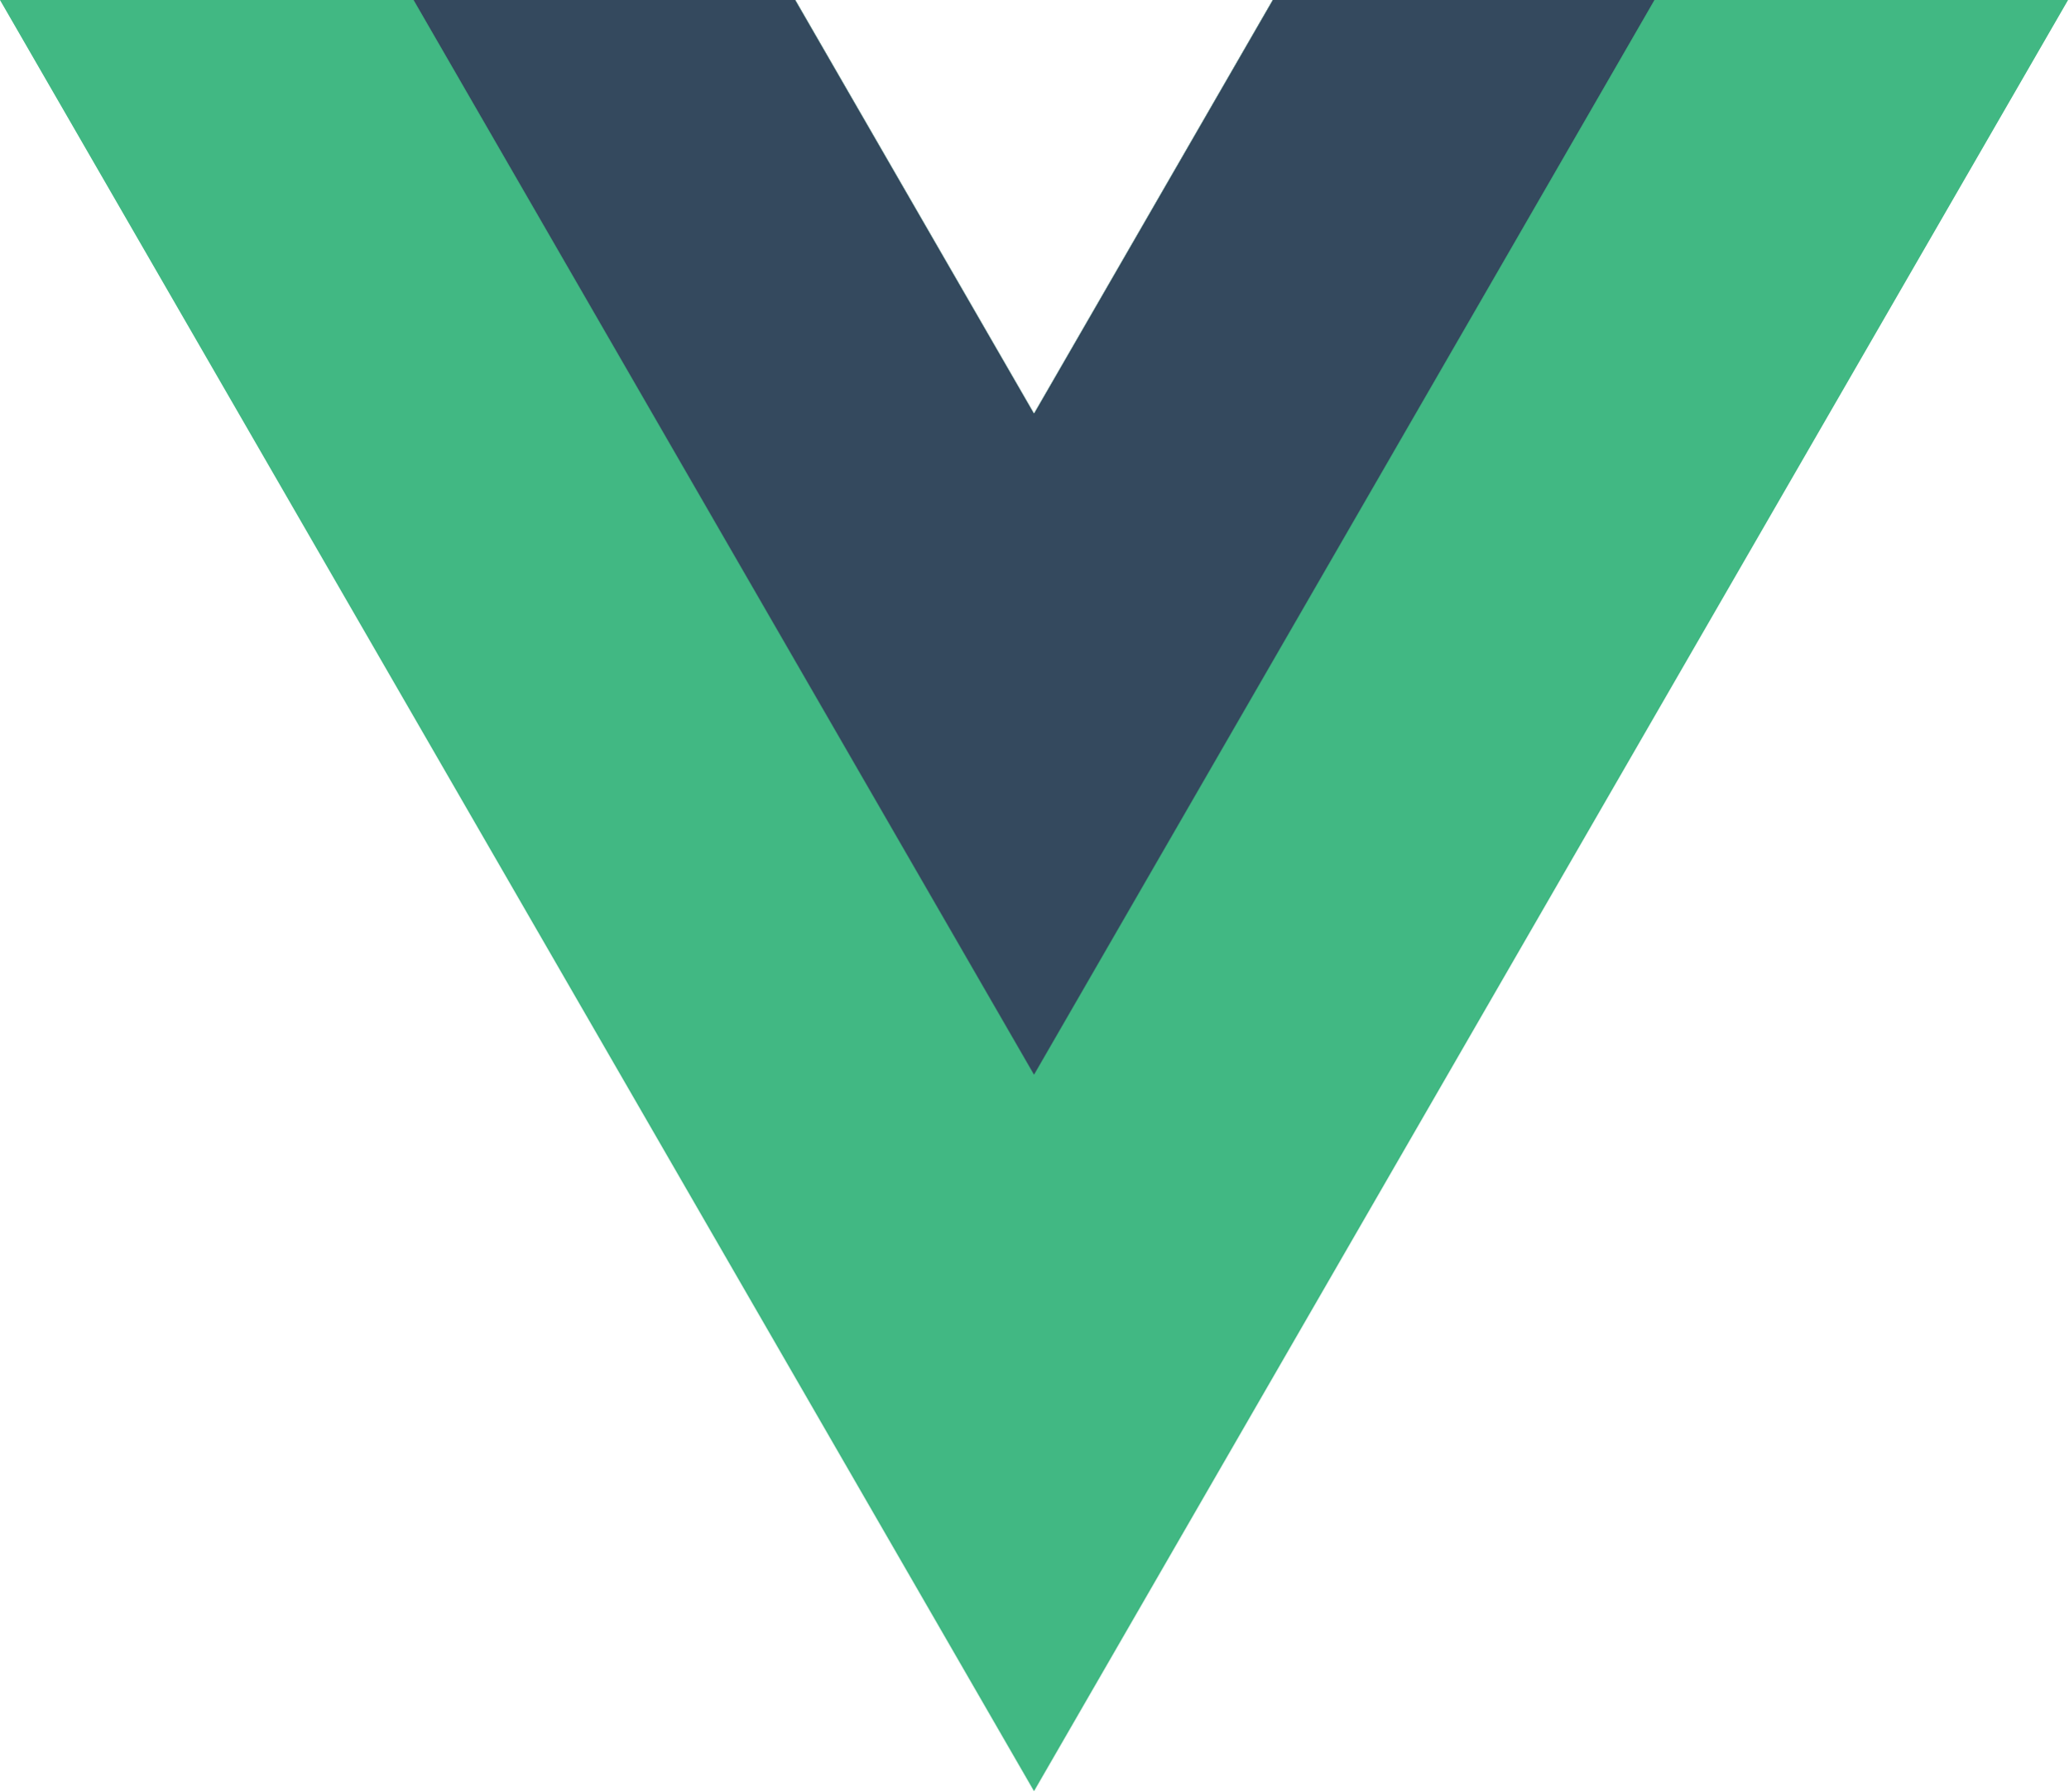
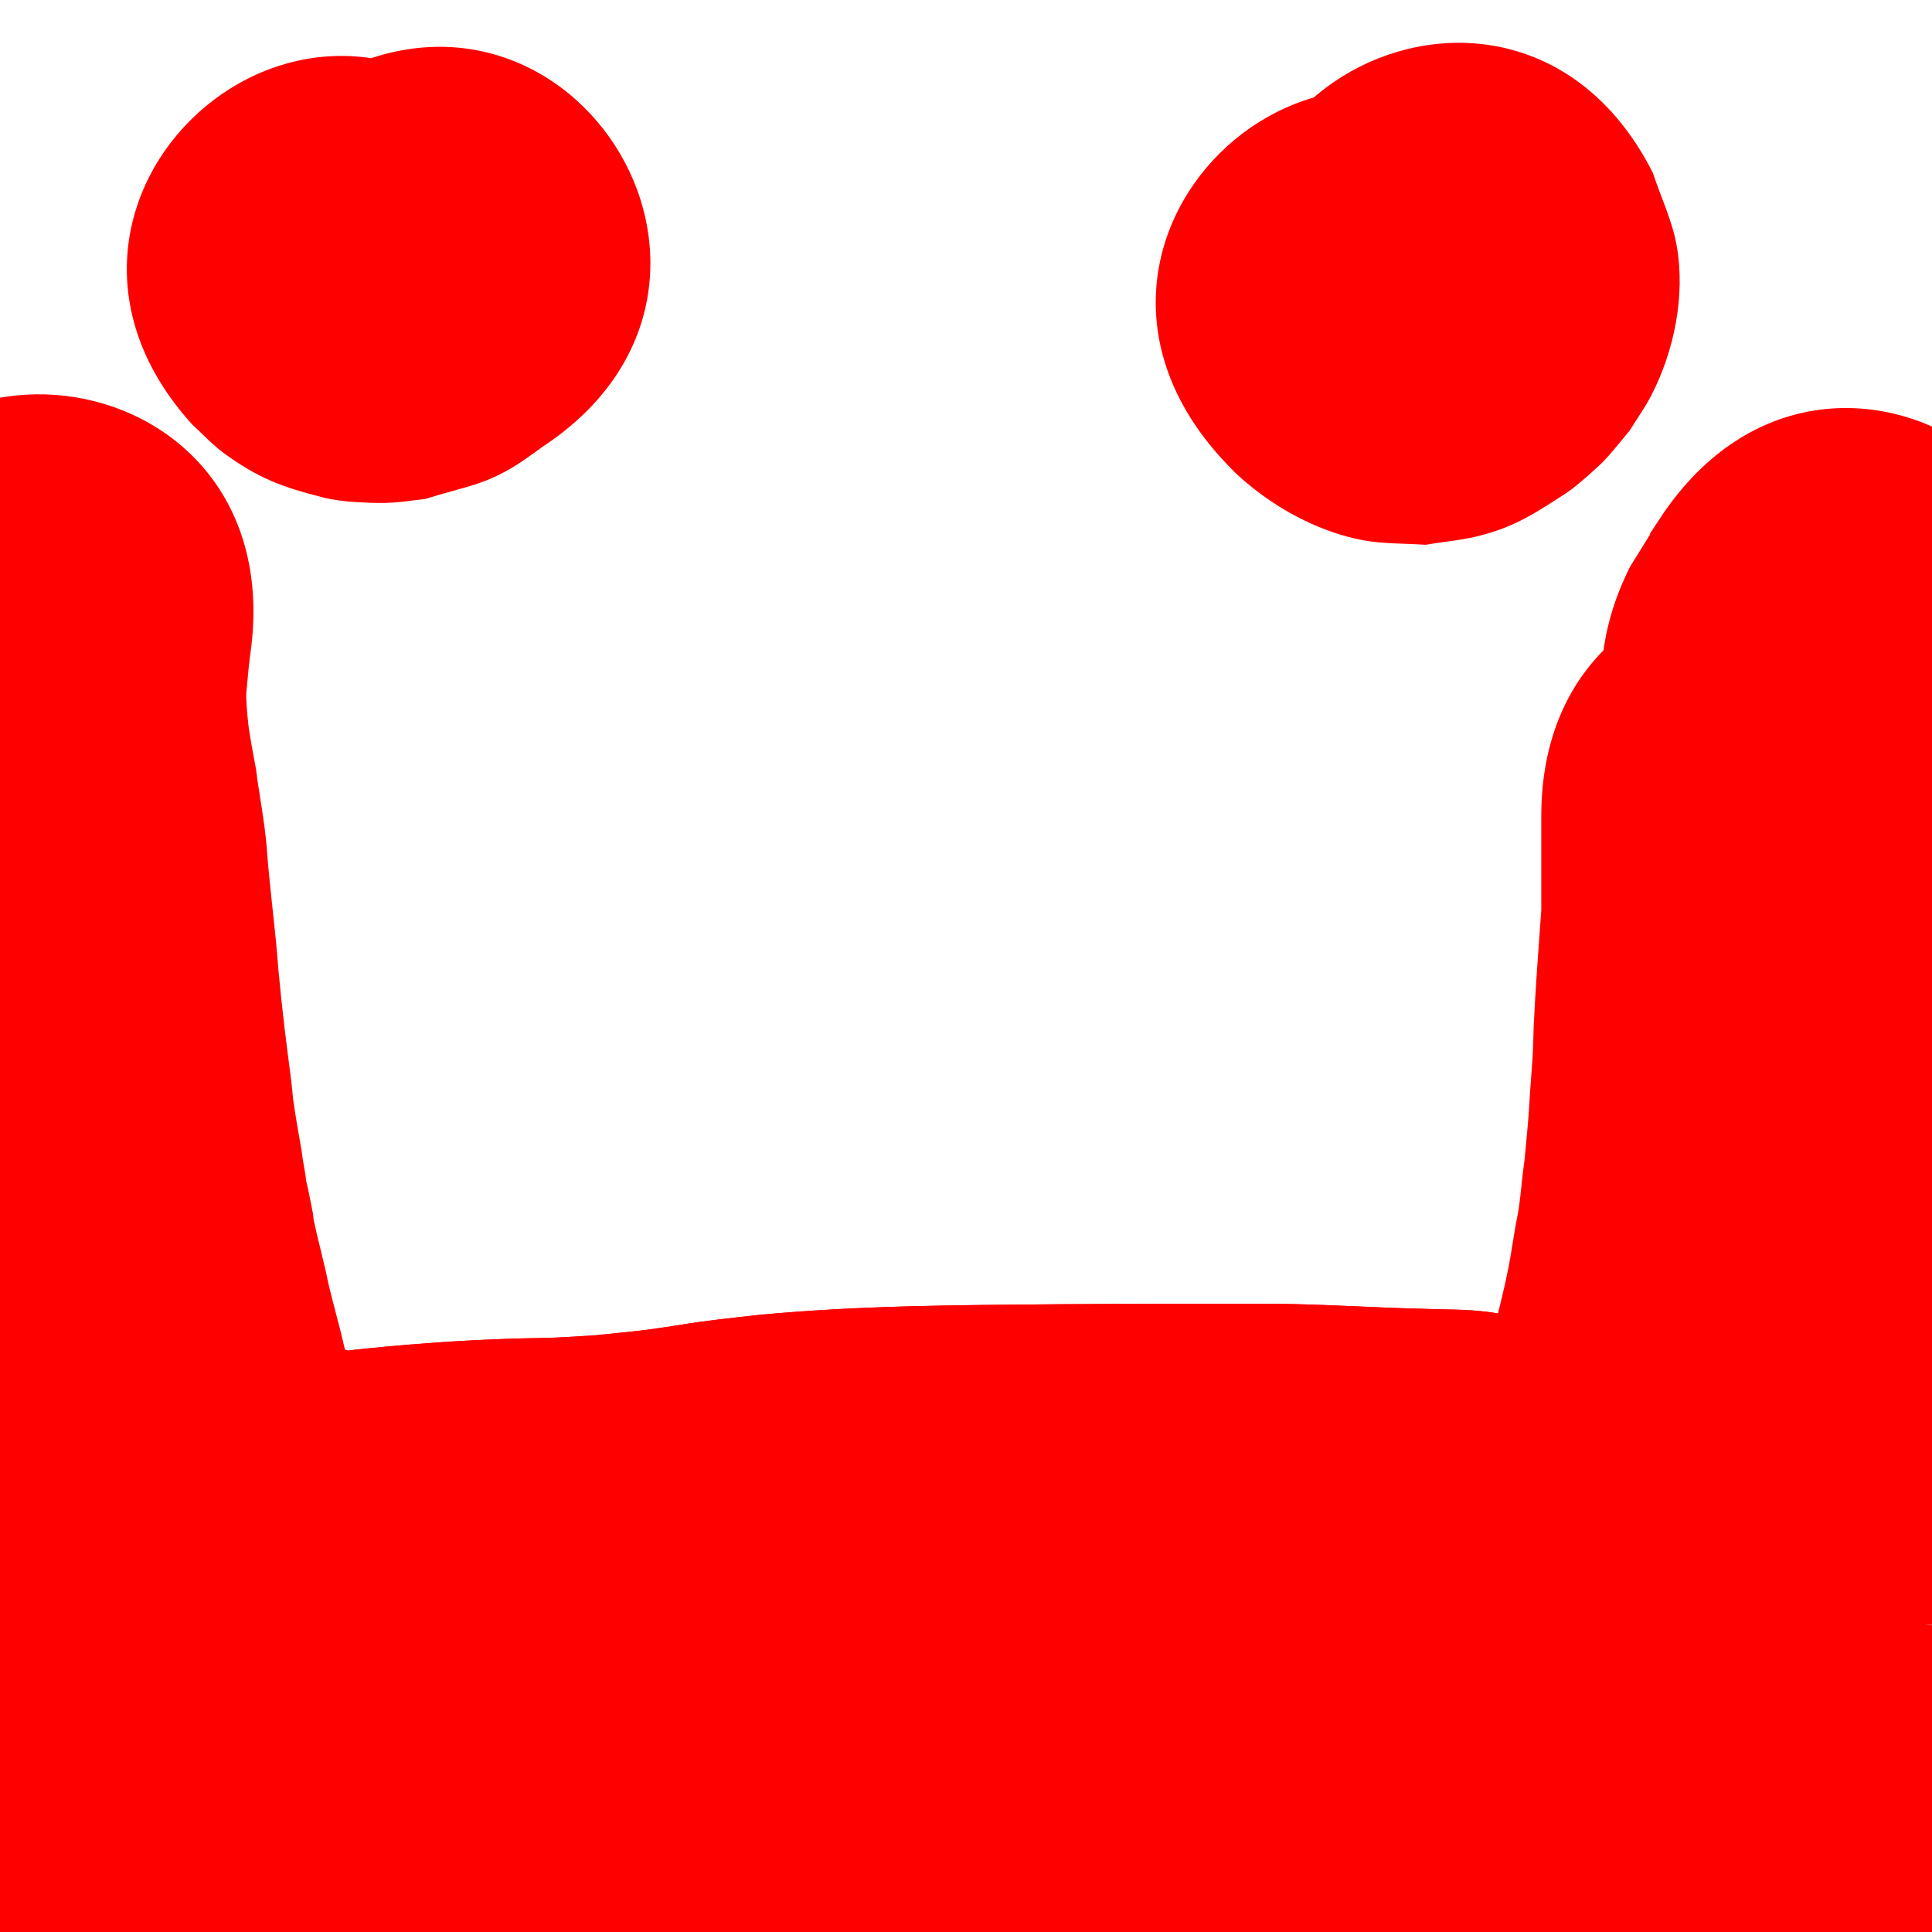
- <svg xmlns="http://www.w3.org/2000/svg" viewBox="0 0 261.76 226.69">
-   <path d="M161.096.001l-30.225 52.351L100.647.001H-.005l130.877 226.688L261.749.001z" fill="#41b883" />
-   <path d="M161.096.001l-30.225 52.351L100.647.001H52.346l78.526 136.01L209.398.001z" fill="#34495e" />
+ <svg xmlns="http://www.w3.org/2000/svg" width="512" height="512" viewBox="0 0 512 512" version="1.1" id="svg1">
+   <defs id="defs1" />
+   <g id="layer1">
+     <path style="fill:#ff0000" id="path2" d="m 50.994,112.558 c 2.818,2.54 5.38,5.398 8.454,7.621 9.02,6.524 15.06,8.815 25.944,11.599 2.922,0.747 5.946,1.102 8.957,1.279 9.162,0.539 10.649,0.105 18.347,-0.832 10.921,-3.379 15.752,-3.719 24.197,-9.018 3.108,-1.95 6.004,-4.218 8.993,-6.346 0.28,-0.2 1.094,-0.835 0.814,-0.635 -1.166,0.832 -2.315,1.688 -3.473,2.532 67.332,-43.527 5.775,-138.749 -61.557,-95.221 v 0 c -1.679,1.181 -3.377,2.338 -5.038,3.544 -0.626,0.455 -2.493,1.826 -1.823,1.438 1.941,-1.125 3.714,-2.525 5.652,-3.657 4.525,-2.643 12.209,-3.851 16.019,-4.857 3.384,-0.188 3.983,-0.273 8.847,0.199 1.501,0.146 3.007,0.388 4.445,0.84 8.166,2.565 11.948,3.972 18.666,9.154 2.342,1.806 4.303,4.059 6.454,6.088 C 80.961,-23.039 -2.938,53.232 50.994,112.558 Z" />
+     <path style="fill:#ff0000" id="path3" d="m 323.667,121.422 c 2.772,2.987 3.913,4.298 8.063,7.646 8.354,6.74 18.815,12.08 29.392,14.082 5.469,1.035 11.103,0.817 16.654,1.226 4.904,-0.833 9.901,-1.235 14.712,-2.498 9.345,-2.453 14.658,-6.079 22.747,-11.329 2.604,-1.69 8.421,-6.953 9.797,-8.391 2.432,-2.543 4.561,-5.36 6.842,-8.04 1.917,-3.119 4.076,-6.101 5.75,-9.356 6.081,-11.822 9.052,-26.464 6.714,-39.665 -1.181,-6.666 -4.212,-12.867 -6.319,-19.3 C 401.853,-25.76 300.659,25.387 336.825,96.942 v 0 c -1.601,-5.433 -3.967,-10.697 -4.802,-16.299 -1.413,-9.474 0.622,-20.476 5.353,-28.862 1.145,-2.03 2.587,-3.878 3.88,-5.817 4.877,-5.299 2.945,-3.628 7.483,-7.316 0.067,-0.054 -0.253,0.229 -0.177,0.188 2.525,-1.362 4.917,-2.987 7.536,-4.157 6.509,-2.906 9.771,-2.65 17.229,-3.603 4.138,0.464 8.353,0.472 12.414,1.392 6.739,1.527 13.179,4.805 18.382,9.332 1.384,1.204 2.609,2.581 3.924,3.86 0.168,0.163 -0.321,-0.34 -0.481,-0.51 -53.932,-59.325 -137.831,16.946 -83.899,76.272 z" />
+     <path style="fill:#ff0000" id="path4" d="m -45.995,157.925 c -0.186,1.483 -0.396,2.962 -0.558,4.448 -0.313,2.866 -0.574,5.737 -0.869,8.604 -0.248,2.408 -1.59,15.077 -1.813,17.323 -0.897,9.029 -0.869,9.19 -1.595,18.178 -0.893,12.097 -1.27,24.228 -1.461,36.355 -0.051,3.254 -0.033,6.51 -0.111,9.763 -0.068,2.835 -0.219,5.668 -0.328,8.502 -1.071,21.171 -1.656,42.359 -2.003,63.553 -0.192,13.858 -0.245,27.717 -0.27,41.575 -0.007,3.743 0.031,7.485 -0.013,11.228 -0.041,3.495 -0.162,6.988 -0.244,10.482 -0.418,14.021 -0.899,28.041 -1.262,42.064 -0.259,9.999 0.005,5.31 -0.505,12.548 -1.144,10.466 -1.628,20.978 -1.948,31.496 -0.22,10.152 -0.731,21.001 2.974,30.675 2.58,6.736 5.22,13.828 10.104,19.137 6.932,7.535 16.346,12.334 24.52,18.501 4.534,1.339 9.025,2.835 13.602,4.017 0.983,0.254 12.213,2.189 13.286,2.355 9.031,1.395 18.114,2.343 27.188,3.411 3.284,0.338 6.565,0.715 9.853,1.014 6.978,0.634 16.344,1.313 23.274,1.578 13.861,0.529 27.74,0.369 41.607,0.293 10.967,-0.086 21.932,-0.237 32.899,-0.363 2.886,-0.033 5.772,-0.101 8.658,-0.096 6.088,0.011 12.174,0.221 18.261,0.342 18.438,0.496 36.886,0.254 55.327,0.053 4.106,-0.045 8.213,-0.05 12.319,-0.142 4.74,-0.107 9.478,-0.306 14.217,-0.459 4.586,-0.179 9.173,-0.361 13.759,-0.536 10.55,-0.403 16.353,-0.626 26.892,-0.933 8.565,-0.335 17.137,-0.367 25.704,-0.602 4.609,-0.126 9.217,-0.31 13.825,-0.465 20.5,-0.904 40.966,-2.404 61.453,-3.515 13.249,-0.719 18.634,-0.898 31.807,-1.439 24.373,-0.644 48.714,-2.113 73.065,-3.292 9.197,0.017 18.63,1.366 27.737,-0.528 5.183,-1.078 10.173,-2.938 15.259,-4.407 5.752,-3.67 12.204,-6.423 17.256,-11.009 11.457,-10.398 17.218,-22.44 19.797,-37.619 1.807,-10.636 -0.101,-20.155 -3.028,-30.119 -0.758,-2.581 -1.892,-5.037 -2.837,-7.555 -4.079,-9.789 -7.042,-19.979 -10.093,-30.12 -0.92,-3.736 -2.177,-8.724 -2.945,-12.39 -0.434,-2.069 -0.781,-4.156 -1.159,-6.236 -0.475,-2.609 -0.997,-5.211 -1.4,-7.832 -0.373,-2.424 -0.619,-4.866 -0.928,-7.299 -0.414,-3.265 -0.825,-6.53 -1.238,-9.795 -0.877,-8.491 -1.162,-10.692 -1.809,-19.199 -0.235,-3.091 -0.389,-6.187 -0.618,-9.278 -0.721,-9.744 -1.564,-19.476 -2.236,-29.224 -1.05,-16.255 -1.291,-32.547 -1.443,-48.83 0.591,-17.084 1.25,-34.164 1.657,-51.255 0.295,-13.46 0.39,-26.923 0.428,-40.386 0.053,-45.668 2.782,-13.441 -113.381,-7.524 -1.44,0.073 -0.002,2.884 -0.002,4.326 -9.7e-4,2.247 -0.002,4.494 -0.002,6.741 0.261,14.5 -0.609,28.978 -1.676,43.429 -0.322,4.363 -0.586,8.732 -0.995,13.088 -0.356,3.786 -0.866,7.556 -1.298,11.334 -1.565,12.381 -3.416,24.726 -5.493,37.031 -0.664,3.933 -1.318,7.869 -2.074,11.786 -1.327,6.874 -3.212,14.645 -4.79,21.419 -4.276,17.125 -9.063,34.132 -12.824,51.383 -0.638,2.927 -1.203,5.87 -1.804,8.805 -3.015,12.77 -4.719,25.784 -6.369,38.784 -0.894,7.945 -0.483,3.949 -1.231,11.99 -7.27,79.846 105.649,90.127 112.919,10.281 v 0 c 0.458,-5.214 0.193,-2.512 0.81,-8.106 1.358,-10.909 -0.337,2.503 1.407,-10.521 0.158,-1.178 0.265,-2.363 0.432,-3.539 0.781,-5.502 1.966,-10.936 3.158,-16.36 0.396,-1.986 0.762,-3.979 1.189,-5.959 1.328,-6.157 2.468,-10.567 4.015,-16.811 2.842,-11.469 5.927,-22.873 8.757,-34.346 2.484,-10.76 3.931,-16.568 6.01,-27.417 0.848,-4.423 1.584,-8.867 2.331,-13.309 2.376,-14.138 4.485,-28.324 6.246,-42.552 0.557,-5.101 1.193,-10.193 1.67,-15.302 0.427,-4.574 0.712,-9.161 1.043,-13.743 0.361,-4.987 0.747,-9.972 1.034,-14.963 0.696,-12.107 1.028,-24.237 0.919,-36.364 7.6e-4,-2.238 0.001,-4.477 0.002,-6.715 6.1e-4,-1.41 1.41,-4.158 0.002,-4.23 -116.712,-5.919 -113.312,-38.292 -113.39,7.043 -0.035,12.673 -0.122,25.347 -0.397,38.017 -0.204,8.654 -0.442,17.304 -0.757,25.955 -0.084,2.305 -0.639,16.4 -0.701,18.552 -0.101,3.502 -0.151,7.006 -0.226,10.508 0.177,18.541 0.487,37.089 1.709,55.596 0.232,3.332 0.448,6.666 0.695,9.997 0.472,6.349 1.056,12.69 1.528,19.039 0.281,3.786 0.483,7.578 0.778,11.363 0.821,10.55 1.166,13.091 2.288,23.703 0.841,6.636 2.035,16.402 3.048,22.87 0.486,3.104 1.085,6.189 1.668,9.277 1.897,10.044 4.078,20.025 6.872,29.862 4.056,13.456 8.144,26.922 13.54,39.917 -1.799,-7.111 -2.729,-14.332 -1.129,-21.726 2.721,-12.572 7.681,-22.277 17.537,-30.698 4.327,-3.697 9.779,-5.825 14.669,-8.738 3.814,-0.949 7.575,-2.142 11.441,-2.848 1.706,-0.312 3.465,-0.153 5.199,-0.192 0.164,-0.004 -0.321,0.092 -0.485,0.087 -1.907,-0.06 -3.811,-0.212 -5.718,-0.281 -7.909,-0.288 -7.576,-0.187 -16.06,-0.11 -24.08,1.167 -48.15,2.622 -72.252,3.256 -14.355,0.594 -19.374,0.756 -33.852,1.542 -19.534,1.061 -39.048,2.481 -58.591,3.382 -4.101,0.141 -8.201,0.312 -12.303,0.424 -51.043,1.392 25.417,-0.9 -27.011,0.636 -10.772,0.316 -16.938,0.551 -27.676,0.961 -4.365,0.167 -8.731,0.342 -13.096,0.512 -3.923,0.135 -7.845,0.314 -11.769,0.404 -1.472,0.034 -23.949,0.265 -25.036,0.274 -7.227,0.061 -18.887,0.146 -26.156,0.074 -4.298,-0.043 -8.595,-0.162 -12.892,-0.244 -5.334,-0.105 -16.21,-0.348 -21.767,-0.357 -2.922,-0.005 -5.843,0.063 -8.764,0.097 -10.724,0.124 -21.448,0.271 -32.172,0.357 -8.791,0.051 -15.705,0.123 -24.477,0.047 -3.409,-0.03 -6.819,-0.051 -10.226,-0.168 -8.738,-0.301 -17.46,-1.05 -26.15,-1.989 -2.913,-0.342 -5.824,-0.693 -8.738,-1.027 -5.157,-0.591 -7.549,-0.766 -12.561,-1.534 -1.973,-0.302 -3.934,-0.677 -5.902,-1.009 -0.896,-0.151 -3.508,-0.831 -2.689,-0.44 2.358,1.127 4.913,1.785 7.37,2.677 6.952,5.642 14.997,10.156 20.857,16.926 4.052,4.681 6.119,10.834 8.215,16.66 1.269,3.528 1.288,7.389 1.775,11.107 0.085,0.645 -0.062,2.602 -0.063,1.951 -0.001,-0.734 0.144,-7.081 0.151,-7.399 0.124,-4.237 0.228,-8.478 0.499,-12.708 0.212,-3.31 0.431,-5.242 0.729,-8.65 0.191,-2.192 0.372,-4.386 0.558,-6.578 0.162,-2.843 0.368,-5.685 0.485,-8.53 0.108,-2.63 0.124,-5.264 0.192,-7.895 0.367,-14.216 0.862,-28.427 1.276,-42.642 0.09,-4.283 0.22,-8.566 0.271,-12.85 0.044,-3.693 0.006,-7.387 0.013,-11.08 0.024,-13.338 0.073,-26.675 0.255,-40.012 0.33,-20.431 0.909,-40.855 1.942,-61.263 0.132,-3.789 0.304,-7.577 0.397,-11.368 0.071,-2.919 0.052,-5.839 0.096,-8.758 0.148,-9.86 0.421,-19.726 1.121,-29.564 0.593,-7.467 0.586,-7.827 1.346,-15.474 0.227,-2.287 1.66,-15.806 1.877,-17.952 0.19,-1.88 0.332,-3.766 0.538,-5.644 0.188,-1.717 0.429,-3.429 0.643,-5.143 C 76.073,91.715 -36.518,78.311 -45.995,157.925 Z" />
+     <path style="fill:#ff0000" id="path5" d="m 533.414,200.862 c -1.45,2.487 -7.297,12.199 -1.121,2.519 0.863,-1.353 1.643,-2.759 2.5,-4.116 0.165,-0.261 -0.282,0.55 -0.422,0.825 45.382,-66.096 -48.092,-130.275 -93.474,-64.179 v 0 c -1.176,1.783 -2.369,3.555 -3.529,5.349 -0.083,0.128 -0.324,0.498 -0.197,0.414 0.21,-0.141 0.313,-0.397 0.47,-0.596 -1.88,3.026 -3.761,6.051 -5.641,9.077 -35.856,71.712 65.56,122.419 101.415,50.708 z" />
+     <path style="fill:#ff0000" id="path6" d="m 408.455,216.245 c 0,8.326 0,16.653 0,24.979 -0.741,10.273 -1.534,20.54 -2.016,30.829 -0.068,2.171 -0.105,4.342 -0.205,6.512 -0.155,3.339 -0.473,6.669 -0.694,10.004 -0.148,2.236 -0.257,4.475 -0.426,6.71 -0.311,4.102 -0.742,8.194 -1.108,12.291 -0.639,4.146 -0.897,8.341 -1.484,12.493 -0.214,1.518 -0.584,3.009 -0.844,4.52 -1.292,7.512 -1.247,8.485 -2.811,15.613 -0.561,2.557 -1.217,5.092 -1.826,7.638 -1.585,6.487 -3.112,12.888 -4.837,19.339 -1.499,5.604 -3.156,11.164 -4.671,16.764 -7.804,28.864 2.437,-8.611 -3.655,13.639 -1.769,6.968 -3.607,13.919 -5.312,20.903 -4.347,17.801 0.958,-3.492 -2.293,9.512 -1.651,7.184 -3.039,14.424 -4.682,21.608 -1.192,5.213 -0.562,3.05 -1.536,6.165 -0.288,1.003 -0.539,2.018 -0.865,3.01 -0.044,0.135 -0.029,-0.291 0.017,-0.426 0.435,-1.263 0.768,-2.582 1.421,-3.748 5.824,-10.407 8.39,-13.56 19.518,-20.984 3.005,-2.005 6.658,-2.807 9.986,-4.211 2.349,-0.478 4.852,-0.473 7.048,-1.434 0.993,-0.435 -2.162,-0.169 -3.245,-0.231 -2.529,-0.144 -5.059,-0.264 -7.589,-0.389 -9.584,-0.47 -19.169,-0.856 -28.757,-1.206 -2.861,-0.089 -5.724,-0.142 -8.583,-0.268 -4.456,-0.197 -8.904,-0.564 -13.356,-0.841 -3.737,-0.233 -9.977,-0.557 -13.767,-1.024 -1.539,-0.19 -3.055,-0.532 -4.583,-0.798 -2.398,-0.4 -4.803,-0.756 -7.193,-1.199 -1.78,-0.33 -3.539,-0.762 -5.313,-1.119 -2.54,-0.511 -5.083,-1.014 -7.63,-1.486 -7.389,-1.371 -14.794,-2.445 -22.247,-3.395 -11.215,-1.44 -22.525,-1.623 -33.814,-1.702 -8.014,-0.118 -16.034,0.123 -24.048,-6.4e-4 -2.555,-0.039 -5.107,-0.169 -7.66,-0.266 -6.745,-0.256 -13.488,-0.543 -20.232,-0.808 -3.823,-0.128 -7.645,-0.31 -11.47,-0.384 -8.236,-0.159 -16.244,-0.079 -24.473,0.034 -1.398,0.019 -18.406,0.322 -20.305,0.389 -3.404,0.118 -6.805,0.328 -10.207,0.492 -14.571,0.958 -29.154,1.658 -43.751,2.046 -4.475,0.021 -8.947,0.326 -13.418,0.043 -0.838,-0.053 -3.345,-0.287 -2.513,-0.177 12.13,1.604 3.108,-0.656 18.34,4.819 13.342,9.532 7.452,4.099 15.539,13.142 0.253,0.283 0.877,1.179 0.803,0.807 -0.225,-1.134 -0.866,-2.145 -1.283,-3.224 -2.043,-5.289 -1.489,-3.808 -3.146,-8.898 -0.309,-1.175 -0.657,-2.341 -0.927,-3.525 -0.214,-0.94 -0.328,-1.901 -0.523,-2.845 -1.062,-5.147 -2.253,-10.244 -3.042,-15.443 -0.018,-0.359 -0.011,-0.72 -0.053,-1.076 -0.359,-3.026 -0.844,-6.037 -1.196,-9.065 -0.694,-5.956 0.27,-0.314 -1.265,-9.89 -0.385,-2.398 -0.859,-4.781 -1.288,-7.172 -2.321,-10.845 -0.793,-4.031 -3.39,-14.862 -0.446,-1.861 -0.858,-3.731 -1.322,-5.588 -0.785,-3.146 -2.31,-8.727 -3.117,-12.156 -0.283,-1.202 -0.514,-2.416 -0.77,-3.623 -0.479,-1.992 -0.956,-3.984 -1.436,-5.975 -0.635,-2.632 -1.091,-4.359 -1.605,-6.888 -0.321,-0.877 -0.26,-1.814 -0.429,-2.714 -0.363,-1.933 -0.769,-3.857 -1.153,-5.786 -0.217,-0.975 -0.45,-1.946 -0.651,-2.924 -0.045,-0.222 -0.096,-1.037 -0.126,-1.225 -0.249,-1.54 -0.542,-3.072 -0.789,-4.612 -0.122,-0.761 -0.192,-1.529 -0.317,-2.289 -0.341,-2.069 -0.721,-4.131 -1.082,-6.197 -0.23,-1.416 -0.477,-2.83 -0.69,-4.249 -0.88,-5.872 -0.258,-2.109 -0.944,-7.881 -0.266,-2.242 -0.574,-4.479 -0.861,-6.718 -0.304,-2.432 -0.624,-4.862 -0.911,-7.296 -0.303,-2.567 -0.573,-5.138 -0.86,-7.707 -0.251,-2.553 -0.518,-5.104 -0.753,-7.659 -0.218,-2.376 -0.378,-4.758 -0.605,-7.134 -0.214,-2.238 -1.317,-12.443 -1.597,-15.21 -0.576,-5.693 -0.537,-5.532 -0.979,-10.966 -0.526,-5.811 -1.594,-11.546 -2.433,-17.313 -0.119,-0.816 -0.178,-1.641 -0.315,-2.454 -1.371,-7.502 -0.858,-4.508 -1.605,-8.969 -0.636,-3.744 -0.91,-7.53 -1.05,-11.32 -0.05,-2.525 -0.028,-1.166 -0.061,-4.076 -1.048,-80.169 -114.424,-78.688 -113.376,1.482 v 0 c 0.07,4.92 0.019,2.447 0.154,7.419 0.394,8.736 1.14,17.459 2.652,26.081 0.294,1.642 0.548,3.291 0.881,4.925 0.032,0.159 -0.001,-0.647 0.024,-0.487 0.256,1.625 0.432,3.262 0.669,4.891 0.443,3.051 0.952,6.093 1.459,9.134 0.573,6.877 0.52,6.613 1.22,13.535 0.438,4.332 0.972,8.655 1.385,12.99 0.274,2.876 0.476,5.758 0.743,8.634 0.283,3.046 0.606,6.089 0.908,9.134 0.343,3.046 0.669,6.094 1.029,9.137 0.31,2.617 0.654,5.23 0.981,7.845 0.196,1.474 0.409,2.945 0.587,4.421 0.795,6.606 1.471,13.231 2.733,19.772 1.324,7.031 2.088,14.165 3.731,21.137 -0.052,-2.171 -0.025,-0.102 0.785,4.378 0.844,4.668 1.936,9.28 3.06,13.886 0.294,1.203 0.592,2.406 0.889,3.608 0.52,2.323 1.011,4.653 1.56,6.97 2.431,10.25 0.61,2.058 2.732,10.583 1.235,4.959 2.392,9.941 3.547,14.92 0.16,0.813 0.853,4.203 0.994,5.332 0.244,1.95 0.403,3.909 0.633,5.861 0.523,4.435 1.304,8.835 1.707,13.286 1.201,7.358 2.628,14.658 4.272,21.93 0.71,3.139 1.362,6.292 2.173,9.407 0.778,2.988 1.729,5.929 2.594,8.893 2.618,7.613 3.078,9.32 6.092,16.666 1.155,2.814 2.292,5.64 3.611,8.381 3.914,8.133 8.33,16.524 14.749,23.037 4.679,4.748 10.333,8.424 15.499,12.636 5.543,2.358 10.882,5.269 16.629,7.073 4.421,1.387 9.097,1.788 13.685,2.441 1.919,0.273 3.868,0.255 5.805,0.33 6.694,0.258 13.381,0.156 20.076,-0.026 15.496,-0.421 30.98,-1.127 46.448,-2.151 2.267,-0.124 4.533,-0.291 6.802,-0.371 1.653,-0.058 17.736,-0.35 19.156,-0.371 5.113,-0.075 14.317,-0.188 19.499,-0.09 3.599,0.068 7.196,0.24 10.793,0.359 10.814,0.426 21.634,0.995 32.456,1.162 5.667,0.087 11.336,-0.013 17.004,-0.011 2.06,9.4e-4 4.12,0.006 6.18,0.009 6.833,0.043 13.687,0.008 20.483,0.826 4.924,0.6 9.809,1.287 14.689,2.188 5.366,0.991 10.693,2.187 16.061,3.166 2.982,0.544 5.982,0.986 8.973,1.479 3.893,0.544 7.773,1.182 11.678,1.631 4.788,0.551 11.381,0.905 16.334,1.214 4,0.249 13.156,0.84 16.917,1.008 2.659,0.119 5.321,0.165 7.982,0.248 9.048,0.329 18.093,0.694 27.136,1.136 3.071,0.15 16.065,0.875 18.718,0.745 5.703,-0.279 11.368,-1.081 17.053,-1.622 5.552,-1.932 11.539,-2.905 16.657,-5.797 6.974,-3.941 13.462,-8.865 19.194,-14.461 3.964,-3.869 6.689,-8.856 9.55,-13.599 1.707,-2.831 2.857,-5.967 4.098,-9.031 1.537,-3.794 2.423,-7.16 3.517,-10.994 0.58,-2.182 1.193,-4.356 1.741,-6.547 0.379,-1.517 0.694,-3.048 1.039,-4.573 1.457,-6.45 2.807,-12.923 4.156,-19.396 2.295,-9.286 4.495,-18.595 6.935,-27.845 0.617,-2.26 1.234,-4.519 1.85,-6.779 0.572,-2.18 1.129,-4.365 1.717,-6.54 1.705,-6.31 3.555,-12.58 5.237,-18.895 1.942,-7.286 3.605,-14.277 5.391,-21.603 0.903,-3.918 1.873,-7.821 2.709,-11.754 1.561,-7.346 2.182,-11.382 3.333,-18.489 0.569,-3.512 1.191,-7.015 1.692,-10.537 0.719,-5.058 0.964,-10.177 1.761,-15.226 1.202,-13.469 2.343,-26.957 2.766,-40.477 0.512,-11.994 1.822,-23.94 2.131,-35.946 0,-8.326 0,-16.653 0,-24.979 0,-80.176 -113.386,-80.176 -113.386,0 z" />
+     <path style="fill:#ff0000" id="path7" d="m 50.229,462.881 c 8.103,4.373 16.969,6.721 26.051,7.928 3.902,0.519 5.735,0.57 9.777,0.842 2.967,-0.025 5.938,0.077 8.901,-0.077 4.344,-0.225 10.076,-1.028 14.581,-1.501 5.803,-0.61 11.619,-1.022 17.44,-1.412 5.176,-0.308 10.358,-0.534 15.542,-0.657 1.751,-0.042 3.504,-0.033 5.254,-0.094 4.687,-0.164 10.922,-0.525 15.659,-0.783 8.659,-0.691 17.305,-1.544 25.91,-2.739 8.705,-1.209 8.354,-1.377 16.588,-2.391 2.517,-0.31 5.042,-0.55 7.563,-0.825 2.696,-0.22 5.389,-0.483 8.088,-0.661 20.04,-1.326 40.159,-1.319 60.232,-1.494 16.952,-0.118 33.904,-0.133 50.856,-0.105 2.948,0.064 5.898,-0.049 8.846,0.016 3.222,0.071 6.439,0.301 9.659,0.438 6.489,0.275 7.54,0.309 13.947,0.555 6.14,0.225 12.282,0.372 18.423,0.512 80.155,1.818 82.726,-111.539 2.571,-113.357 v 0 c -5.552,-0.125 -11.105,-0.257 -16.655,-0.458 -12.197,-0.467 -24.393,-1.202 -36.604,-1.091 -17.347,-0.029 -34.694,-0.013 -52.04,0.109 -26.644,0.235 -53.348,0.302 -79.895,2.85 -3.485,0.395 -6.975,0.75 -10.455,1.185 -10.558,1.32 -6.659,0.973 -15.664,2.267 -5.433,0.781 -6.718,0.876 -12.326,1.45 -1.741,0.178 -3.484,0.348 -5.225,0.522 -3.868,0.212 -7.732,0.502 -11.603,0.634 -2.216,0.076 -4.433,0.073 -6.649,0.129 -6.574,0.166 -13.145,0.462 -19.708,0.864 -7.57,0.52 -15.125,1.096 -22.672,1.889 -1.874,0.197 -3.751,0.381 -5.617,0.644 -0.146,0.021 -0.537,0.169 -0.393,0.202 0.669,0.157 1.369,0.124 2.054,0.186 -0.222,0.003 -0.444,0.005 -0.666,0.009 -0.101,0.002 -0.398,-0.029 -0.304,0.009 0.263,0.105 0.553,0.126 0.826,0.2 1.32,0.359 2.652,0.677 3.953,1.099 3.409,1.108 4.618,1.88 8.05,3.564 C 34.138,324.948 -20.157,424.489 50.229,462.881 Z" />
+     <path style="fill:#ff0000" id="path8" d="m 50.229,462.881 c 8.103,4.373 16.969,6.721 26.051,7.928 3.902,0.519 5.735,0.57 9.777,0.842 2.967,-0.025 5.938,0.077 8.901,-0.077 4.344,-0.225 10.076,-1.028 14.581,-1.501 5.803,-0.61 11.619,-1.022 17.44,-1.412 5.176,-0.308 10.358,-0.534 15.542,-0.657 1.751,-0.042 3.504,-0.033 5.254,-0.094 4.687,-0.164 10.922,-0.525 15.659,-0.783 8.659,-0.691 17.305,-1.544 25.91,-2.739 8.705,-1.209 8.354,-1.377 16.588,-2.391 2.517,-0.31 5.042,-0.55 7.563,-0.825 2.696,-0.22 5.389,-0.483 8.088,-0.661 20.04,-1.326 40.159,-1.319 60.232,-1.494 16.952,-0.118 33.904,-0.133 50.856,-0.105 2.948,0.064 5.898,-0.049 8.846,0.016 3.222,0.071 6.439,0.301 9.659,0.438 6.489,0.275 7.54,0.309 13.947,0.555 6.14,0.225 12.282,0.372 18.423,0.512 80.155,1.818 82.726,-111.539 2.571,-113.357 v 0 c -5.552,-0.125 -11.105,-0.257 -16.655,-0.458 -12.197,-0.467 -24.393,-1.202 -36.604,-1.091 -17.347,-0.029 -34.694,-0.013 -52.04,0.109 -26.644,0.235 -53.348,0.302 -79.895,2.85 -3.485,0.395 -6.975,0.75 -10.455,1.185 -10.558,1.32 -6.659,0.973 -15.664,2.267 -5.433,0.781 -6.718,0.876 -12.326,1.45 -1.741,0.178 -3.484,0.348 -5.225,0.522 -3.868,0.212 -7.732,0.502 -11.603,0.634 -2.216,0.076 -4.433,0.073 -6.649,0.129 -6.574,0.166 -13.145,0.462 -19.708,0.864 -7.57,0.52 -15.125,1.096 -22.672,1.889 -1.874,0.197 -3.751,0.381 -5.617,0.644 -0.146,0.021 -0.537,0.169 -0.393,0.202 0.669,0.157 1.369,0.124 2.054,0.186 -0.222,0.003 -0.444,0.005 -0.666,0.009 -0.101,0.002 -0.398,-0.029 -0.304,0.009 0.263,0.105 0.553,0.126 0.826,0.2 1.32,0.359 2.652,0.677 3.953,1.099 3.409,1.108 4.618,1.88 8.05,3.564 C 34.138,324.948 -20.157,424.489 50.229,462.881 Z" />
+   </g>
</svg>
